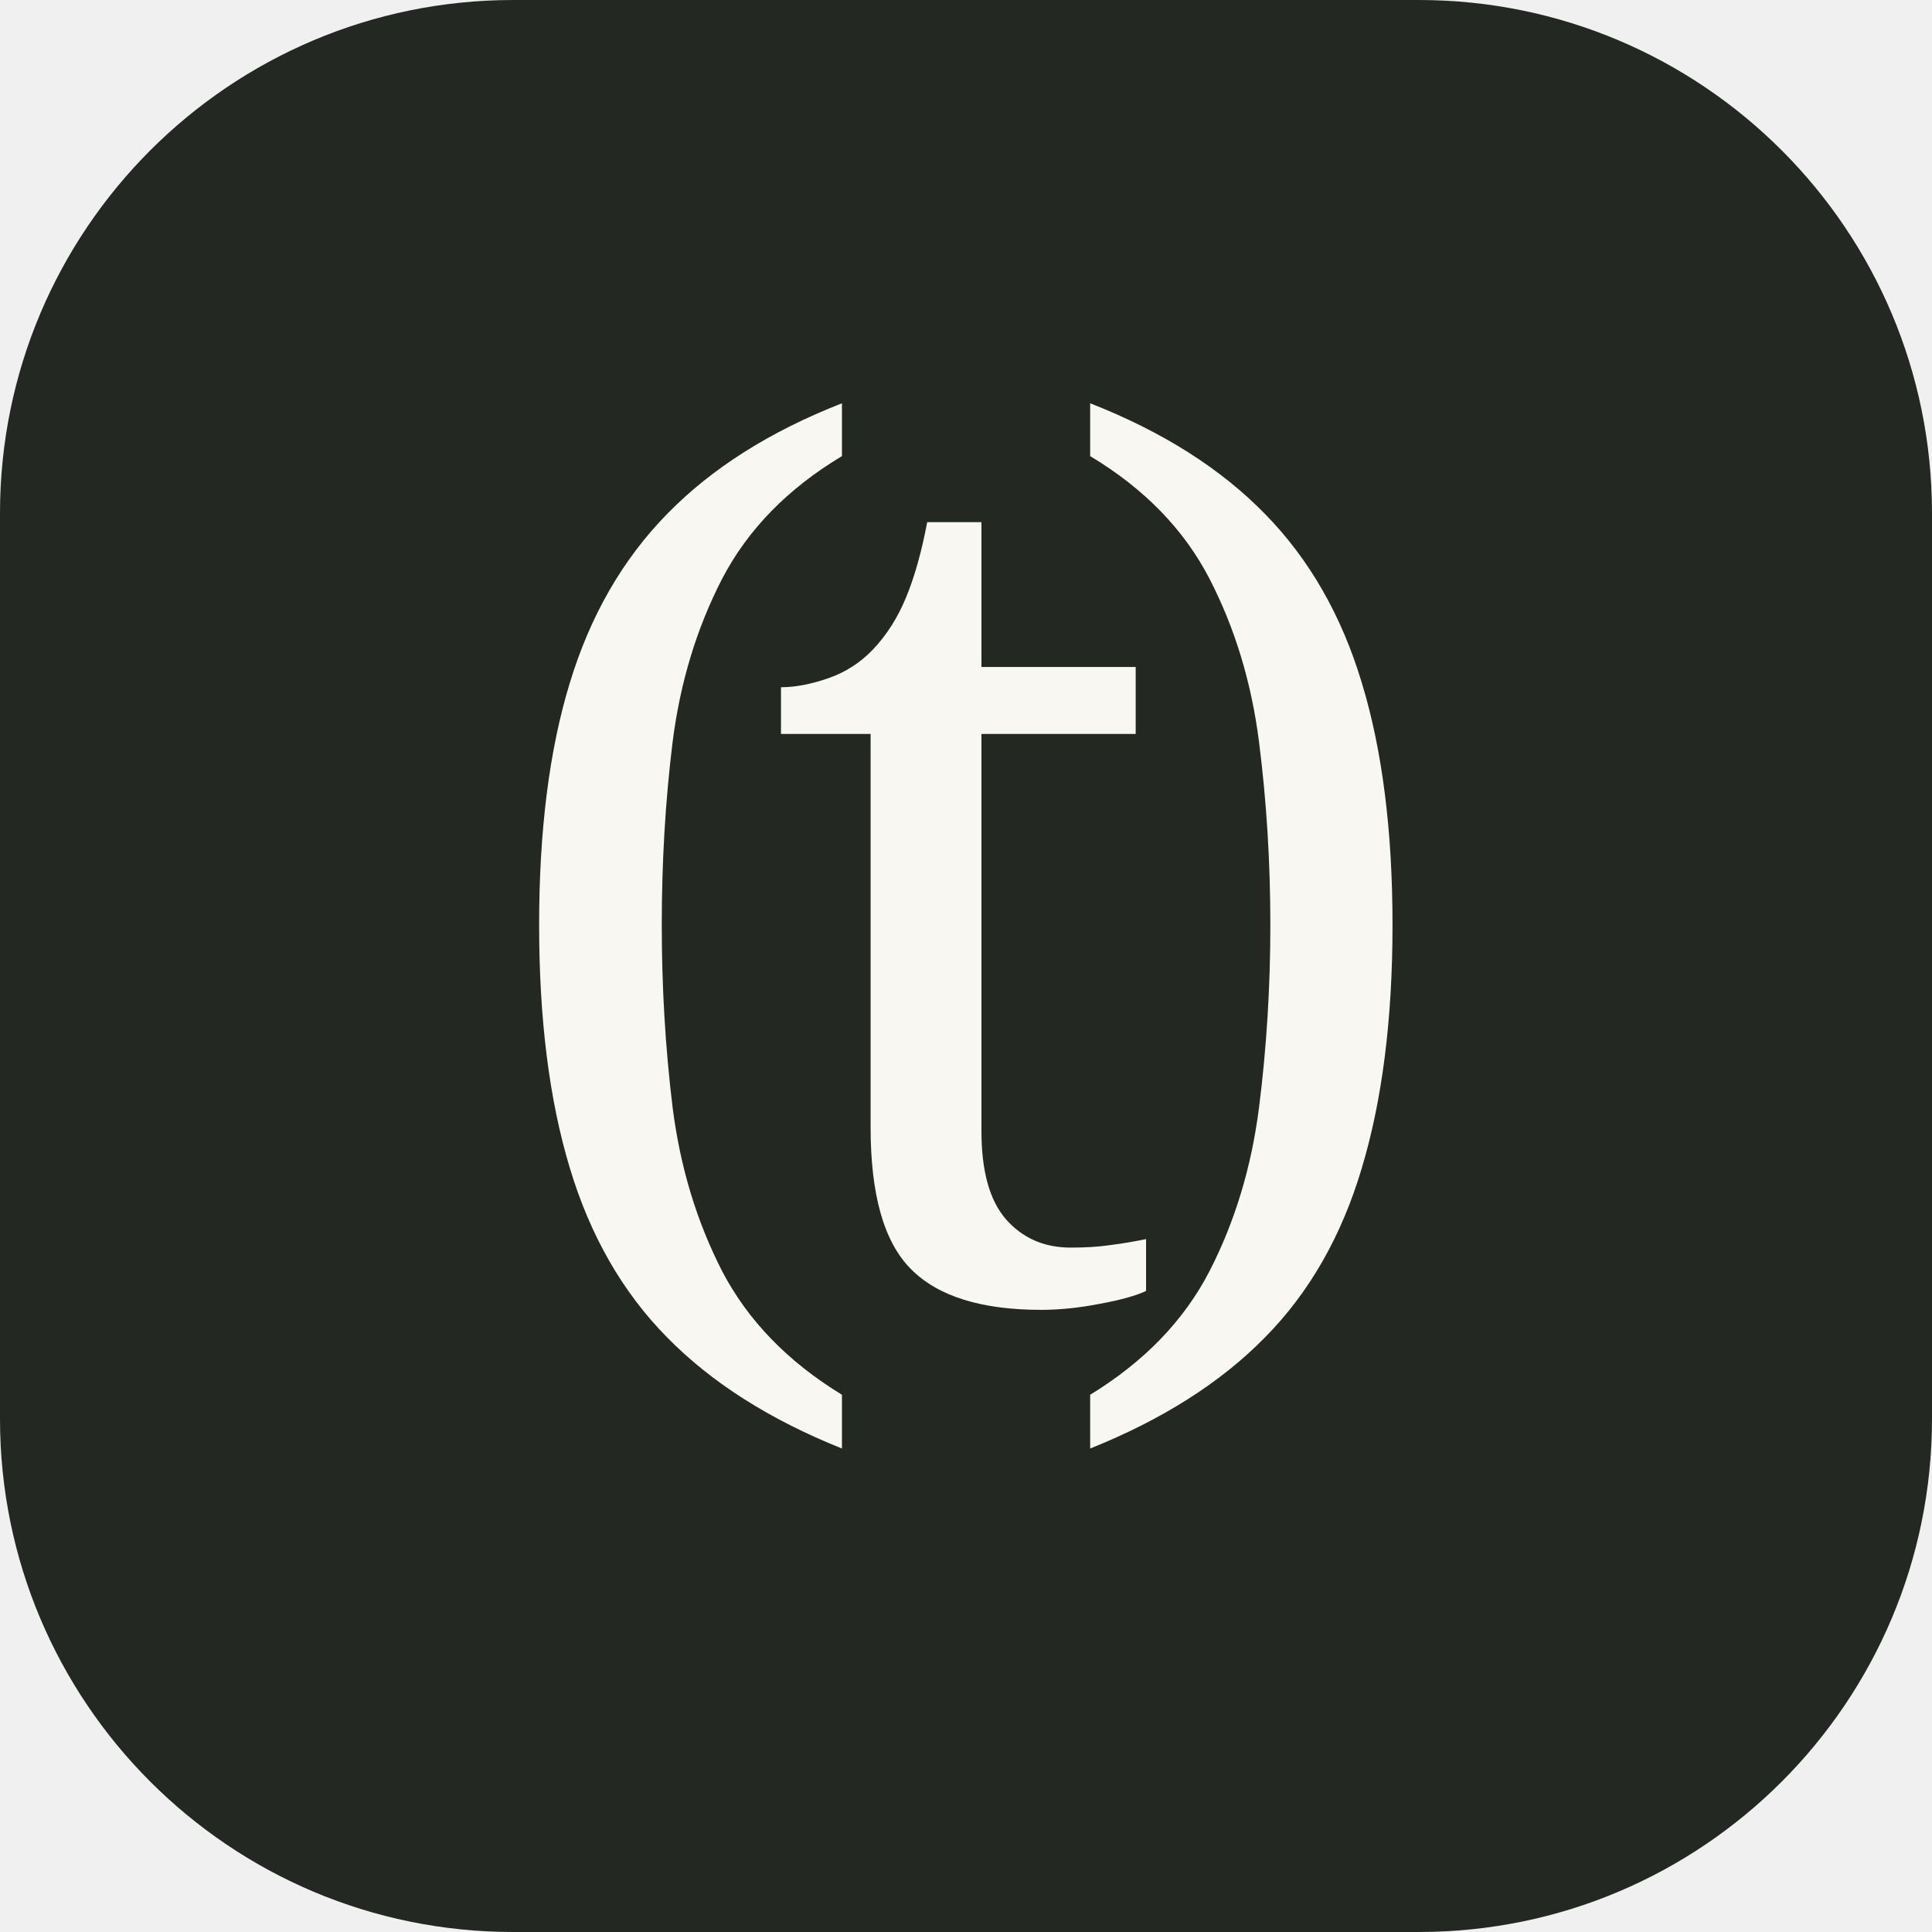
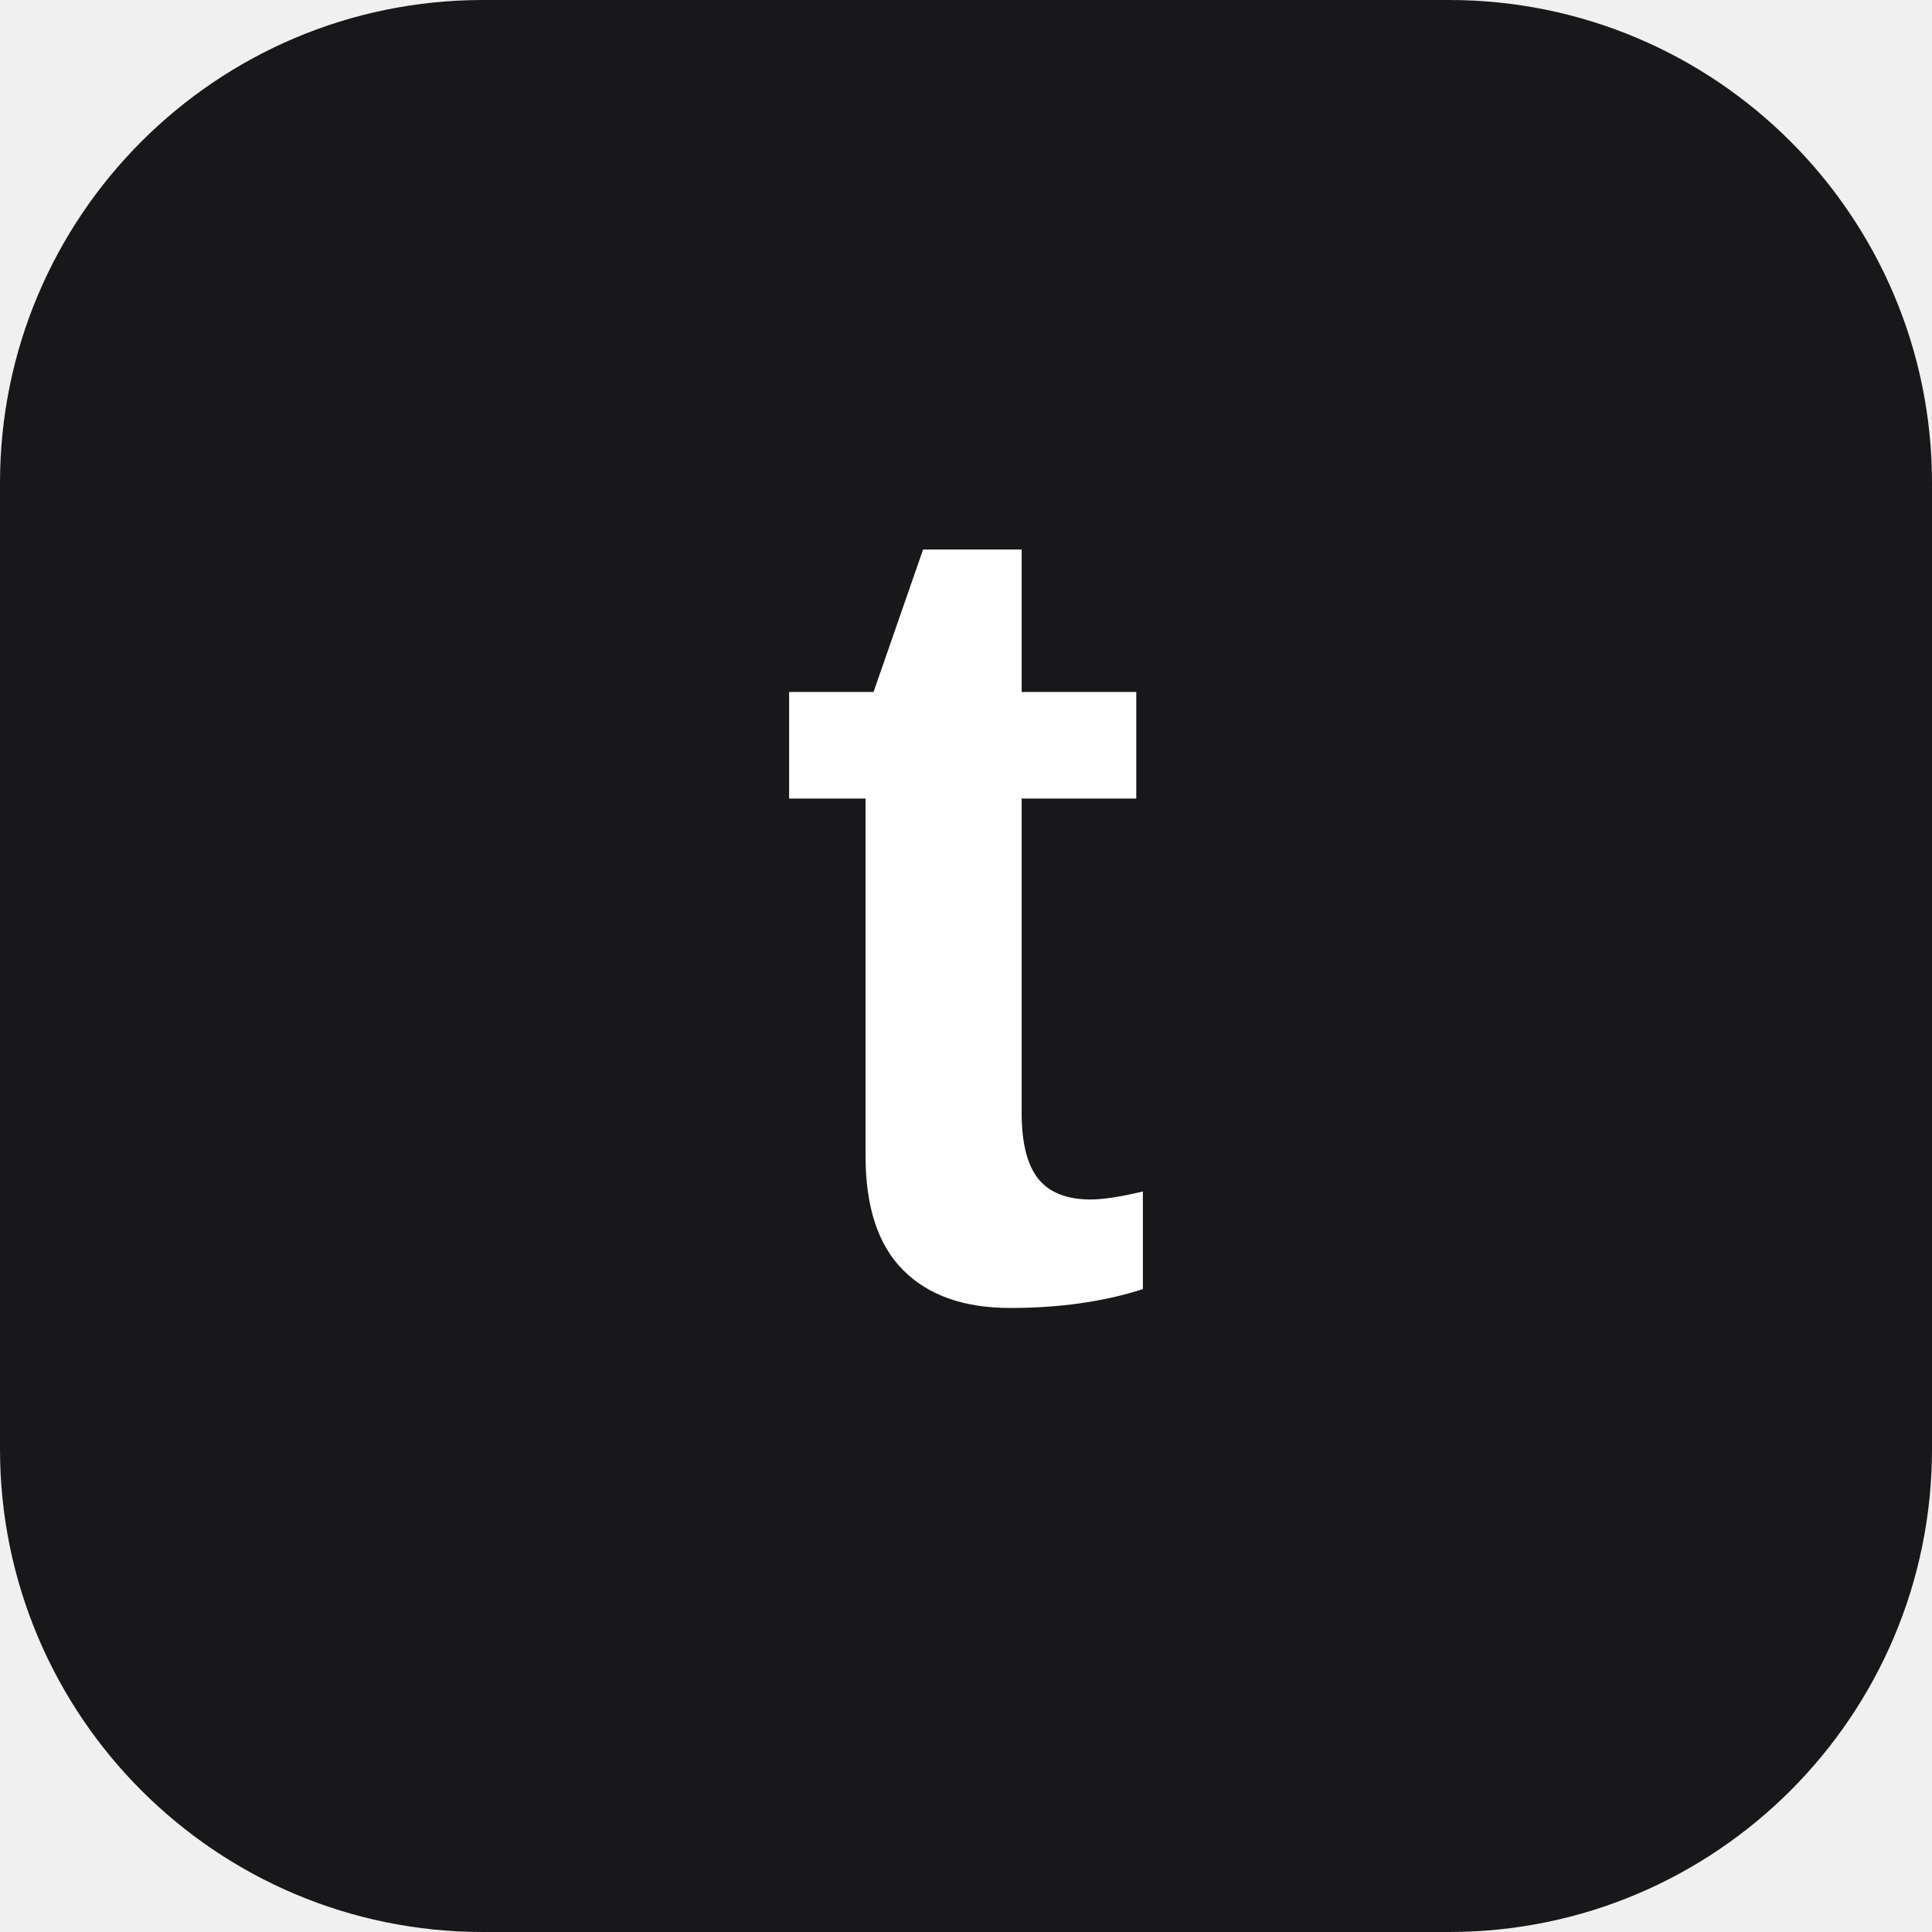
<svg xmlns="http://www.w3.org/2000/svg" width="64" height="64" viewBox="0 0 64 64">
-   <rect width="64" height="64" rx="17" fill="#242823" />
-   <text x="32" y="43" text-anchor="middle" fill="#f8f7f2" font-family="Georgia,serif" font-size="39" letter-spacing="-4">(t)</text>
+   <rect width="64" height="64" rx="16" fill="#18181b" />
+   <text x="32" y="43" text-anchor="middle" fill="#ffffff" font-family="Arial,sans-serif" font-size="38" font-weight="600">t</text>
</svg>
